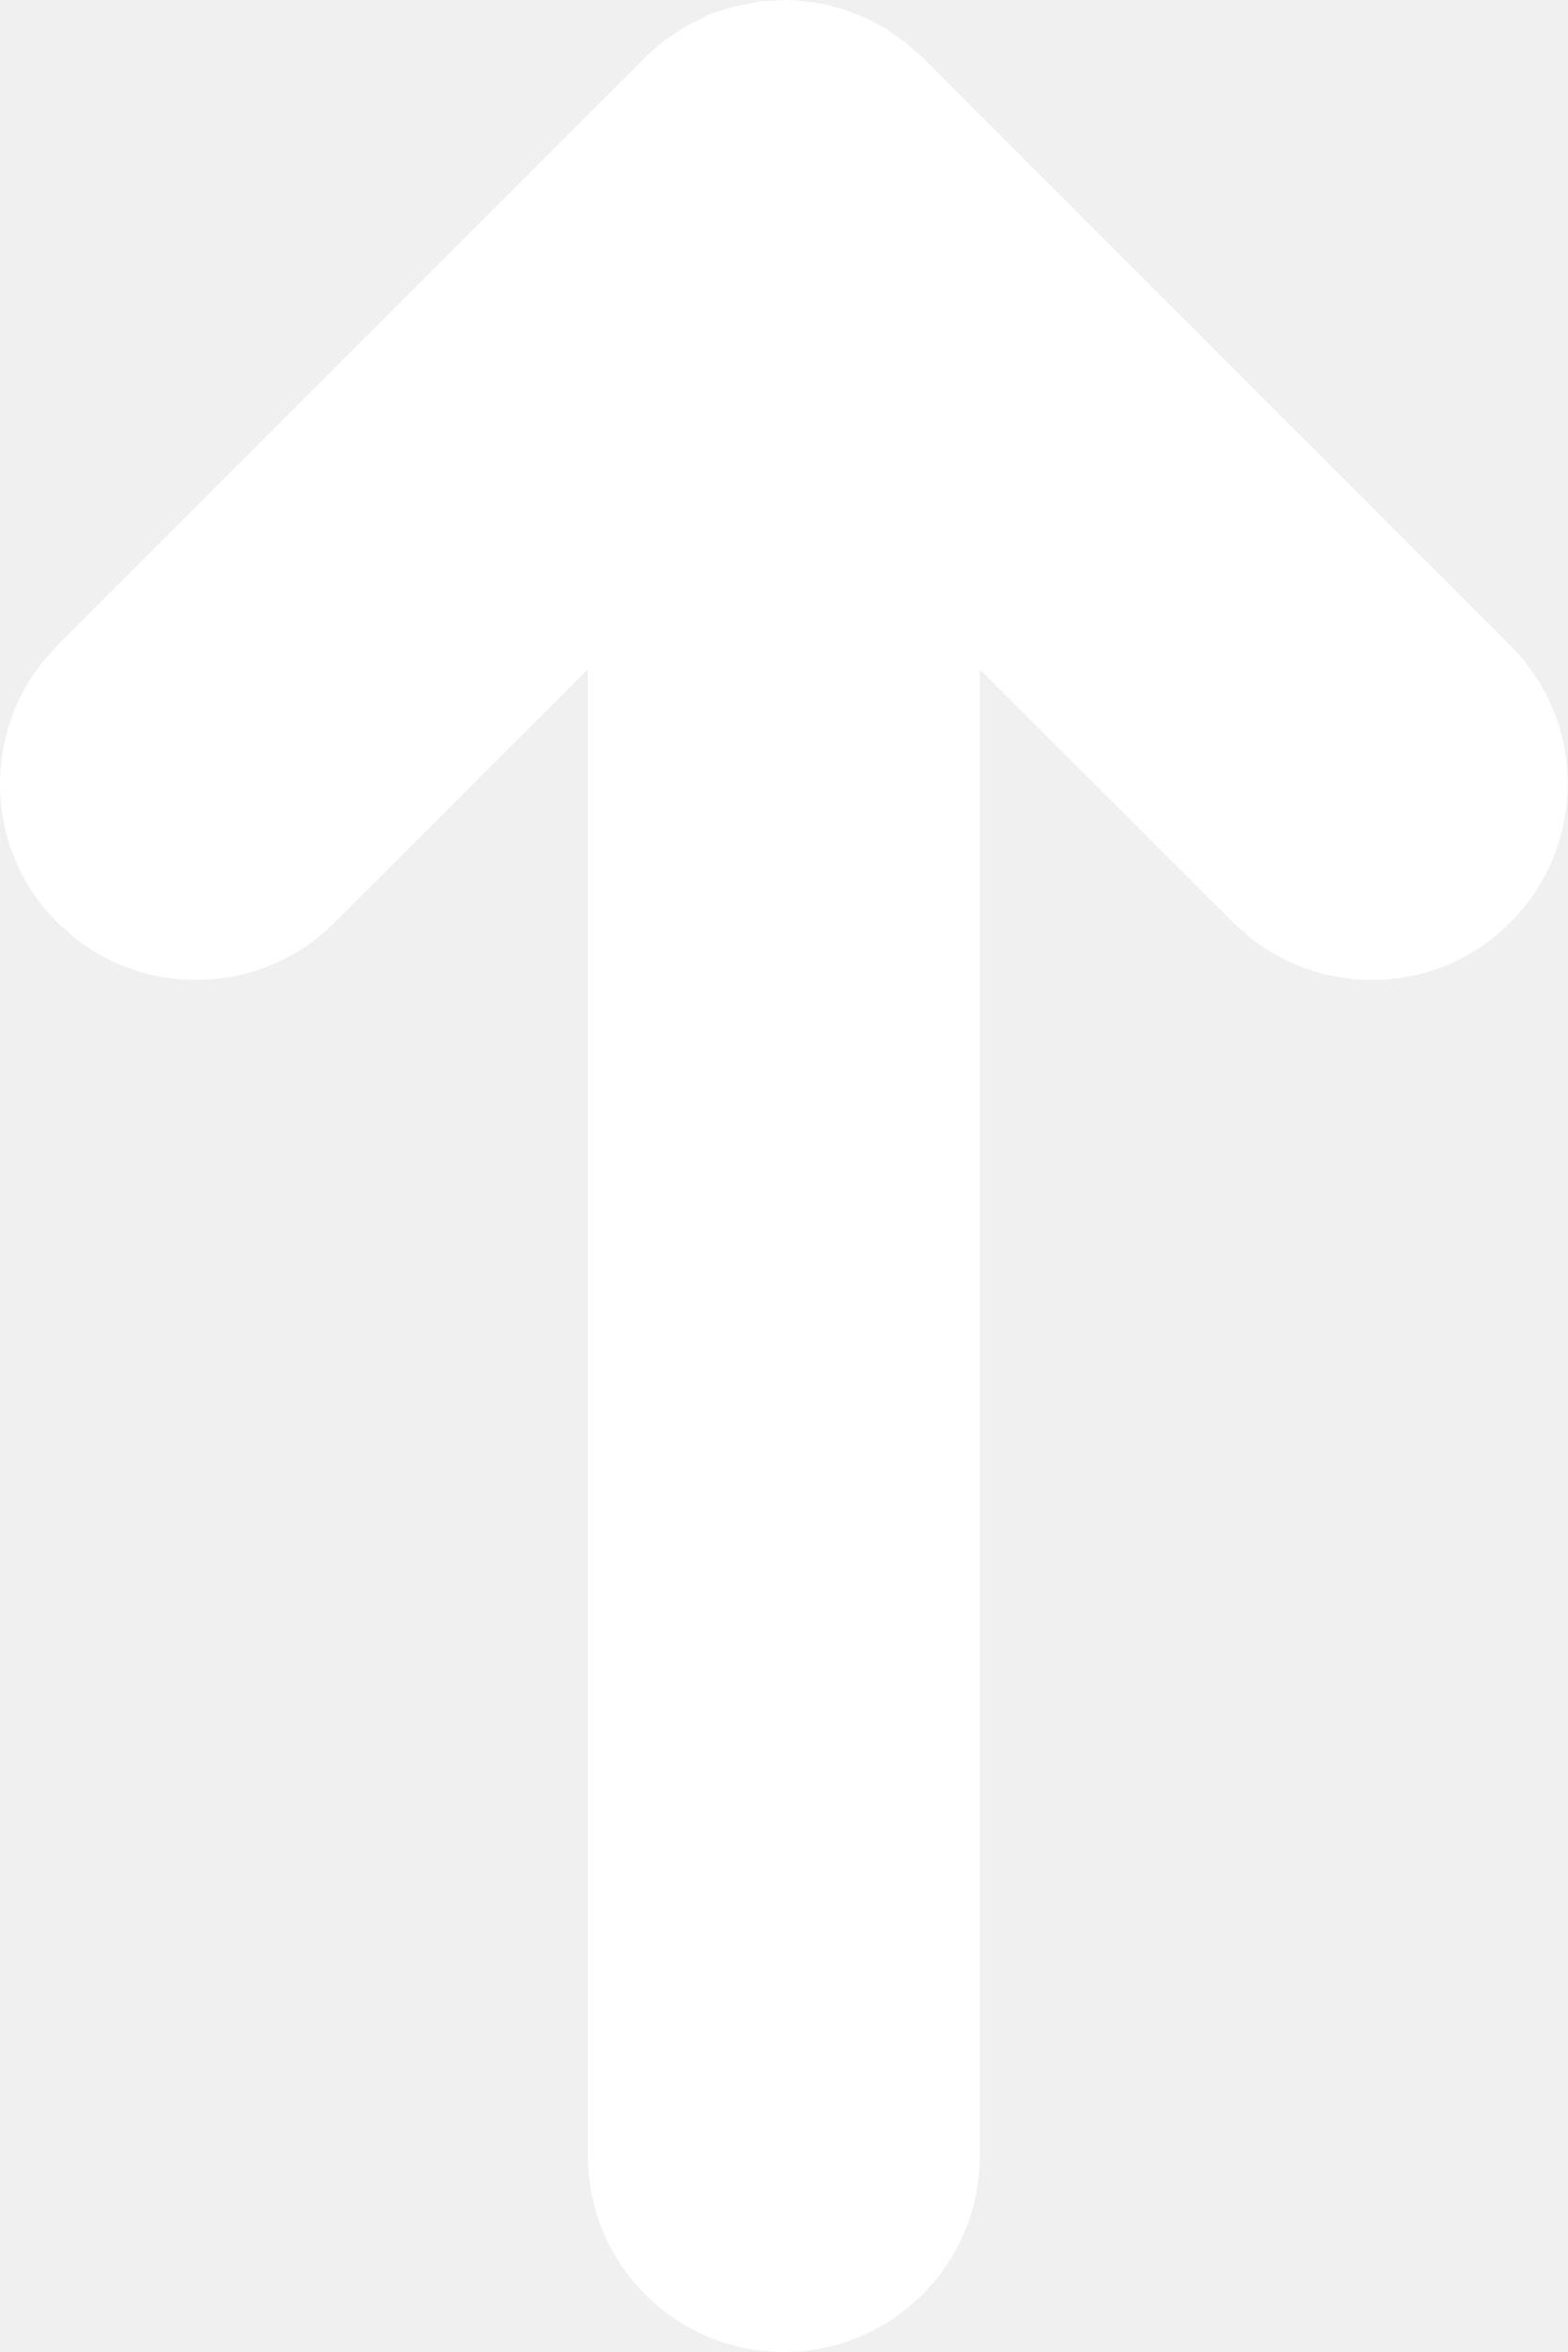
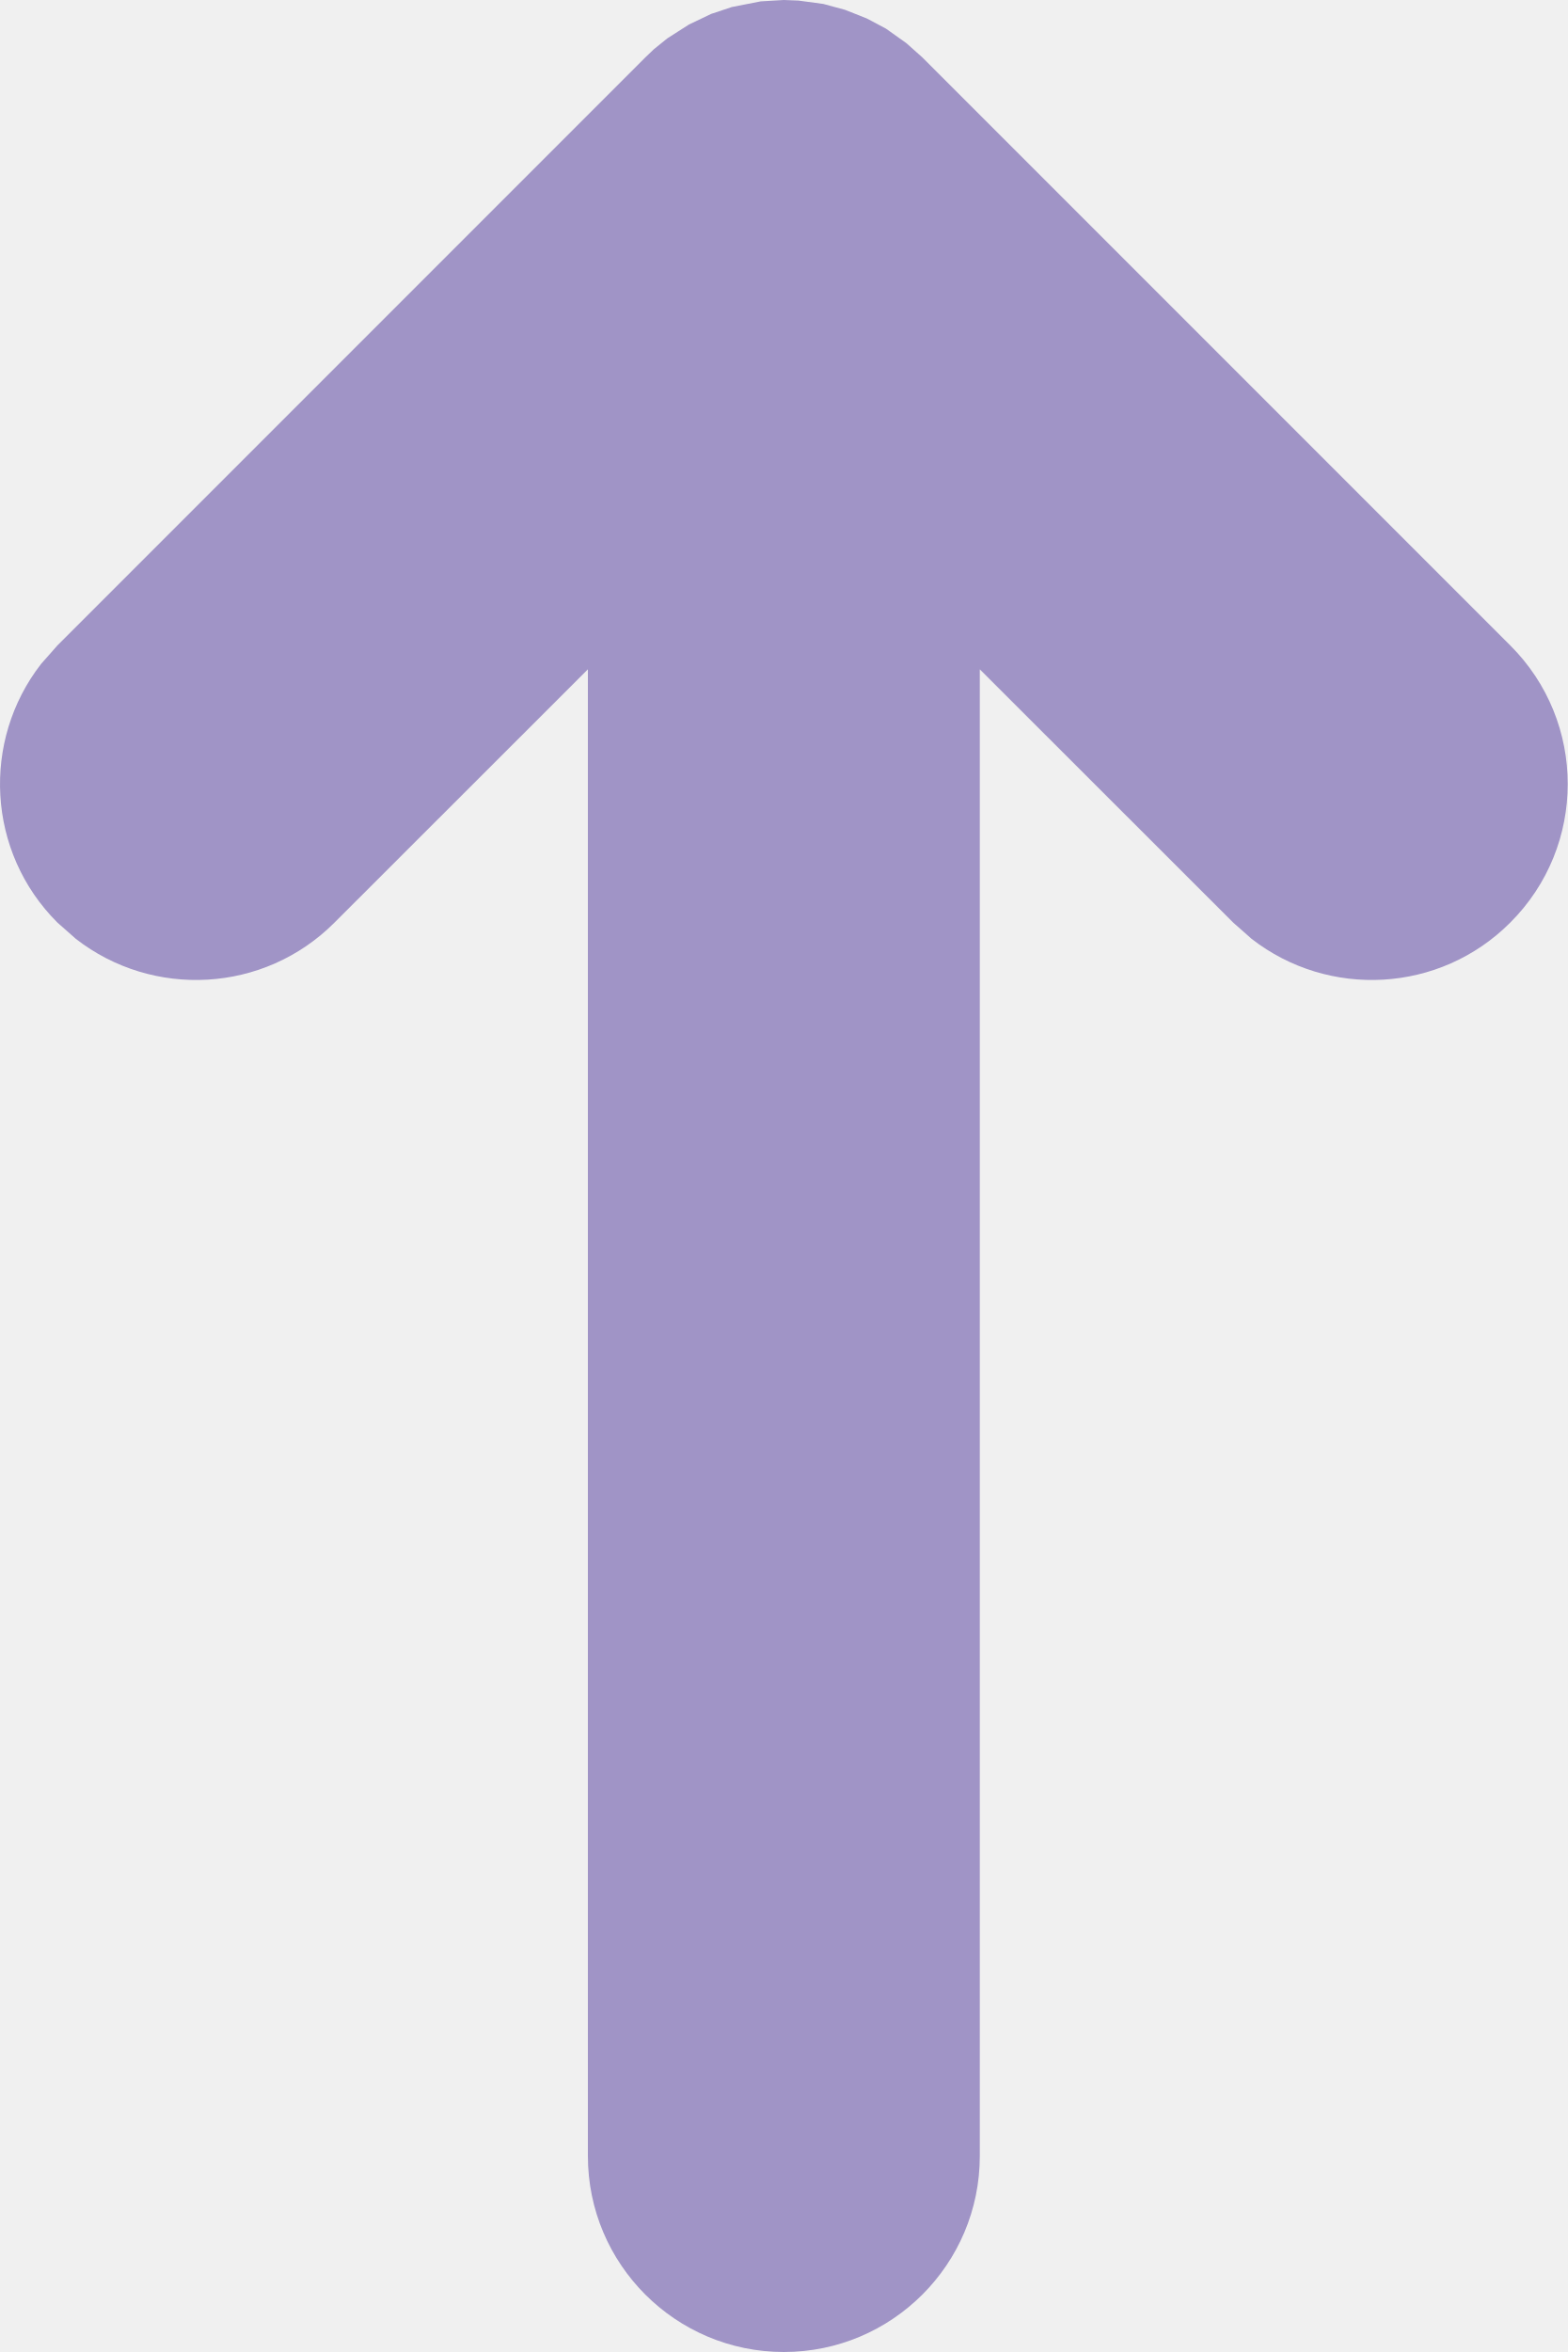
<svg xmlns="http://www.w3.org/2000/svg" width="8" height="12" viewBox="0 0 8 12" fill="none">
-   <path fill-rule="evenodd" clip-rule="evenodd" d="M0.387 4.79L0.293 4.707C-0.068 4.347 -0.095 3.779 0.21 3.387L0.293 3.293L3.293 0.293L3.337 0.251L3.405 0.196L3.516 0.125L3.629 0.071L3.734 0.036L3.882 0.007L4 0L4.075 0.003L4.201 0.02L4.312 0.05L4.423 0.094L4.521 0.146L4.625 0.22L4.707 0.293L7.707 3.293C8.098 3.683 8.098 4.317 7.707 4.707C7.347 5.068 6.779 5.095 6.387 4.79L6.293 4.707L5 3.415V11C5 11.552 4.552 12 4 12C3.448 12 3 11.552 3 11V3.415L1.707 4.707C1.347 5.068 0.779 5.095 0.387 4.79L0.293 4.707L0.387 4.79Z" fill="white" />
+   <path fill-rule="evenodd" clip-rule="evenodd" d="M0.387 4.79L0.293 4.707C-0.068 4.347 -0.095 3.779 0.21 3.387L0.293 3.293L3.293 0.293L3.337 0.251L3.405 0.196L3.516 0.125L3.629 0.071L3.734 0.036L3.882 0.007L4 0L4.075 0.003L4.201 0.02L4.312 0.05L4.423 0.094L4.521 0.146L4.625 0.22L4.707 0.293L7.707 3.293C8.098 3.683 8.098 4.317 7.707 4.707C7.347 5.068 6.779 5.095 6.387 4.79L6.293 4.707L5 3.415V11C5 11.552 4.552 12 4 12C3.448 12 3 11.552 3 11V3.415L1.707 4.707C1.347 5.068 0.779 5.095 0.387 4.79L0.293 4.707L0.387 4.79Z" fill="rgba(160, 148, 198, 1)" />
</svg>
